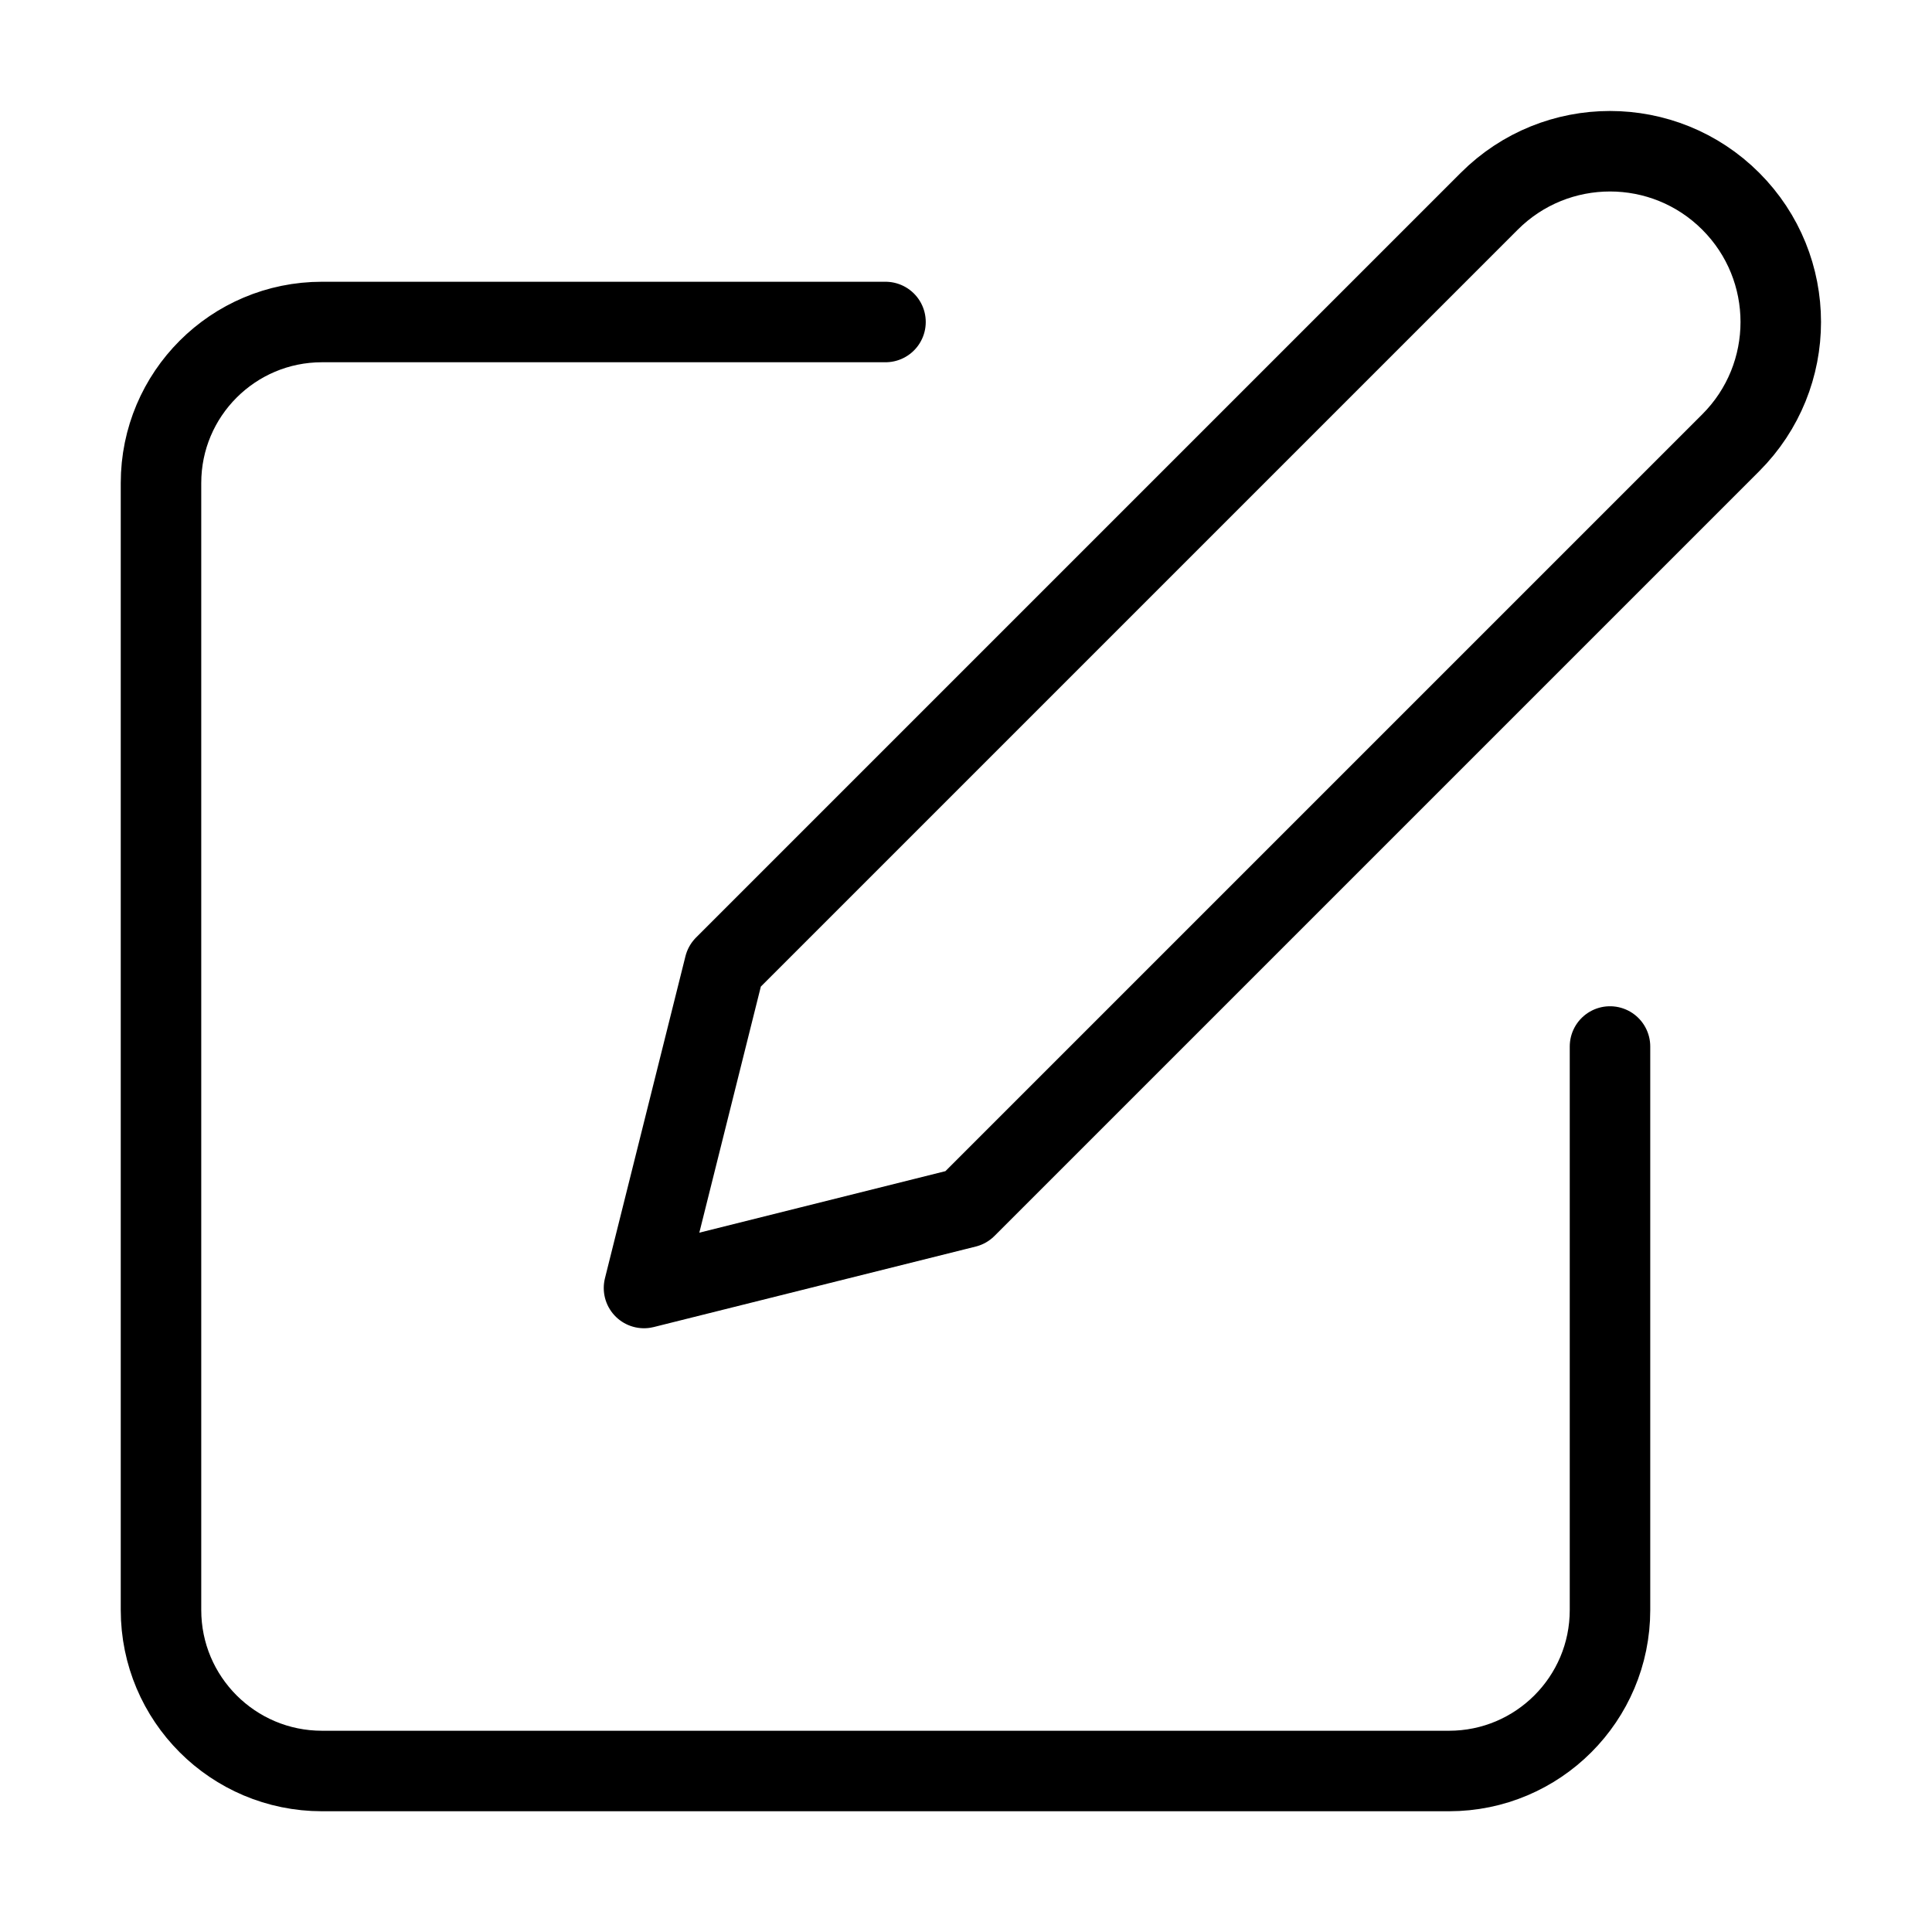
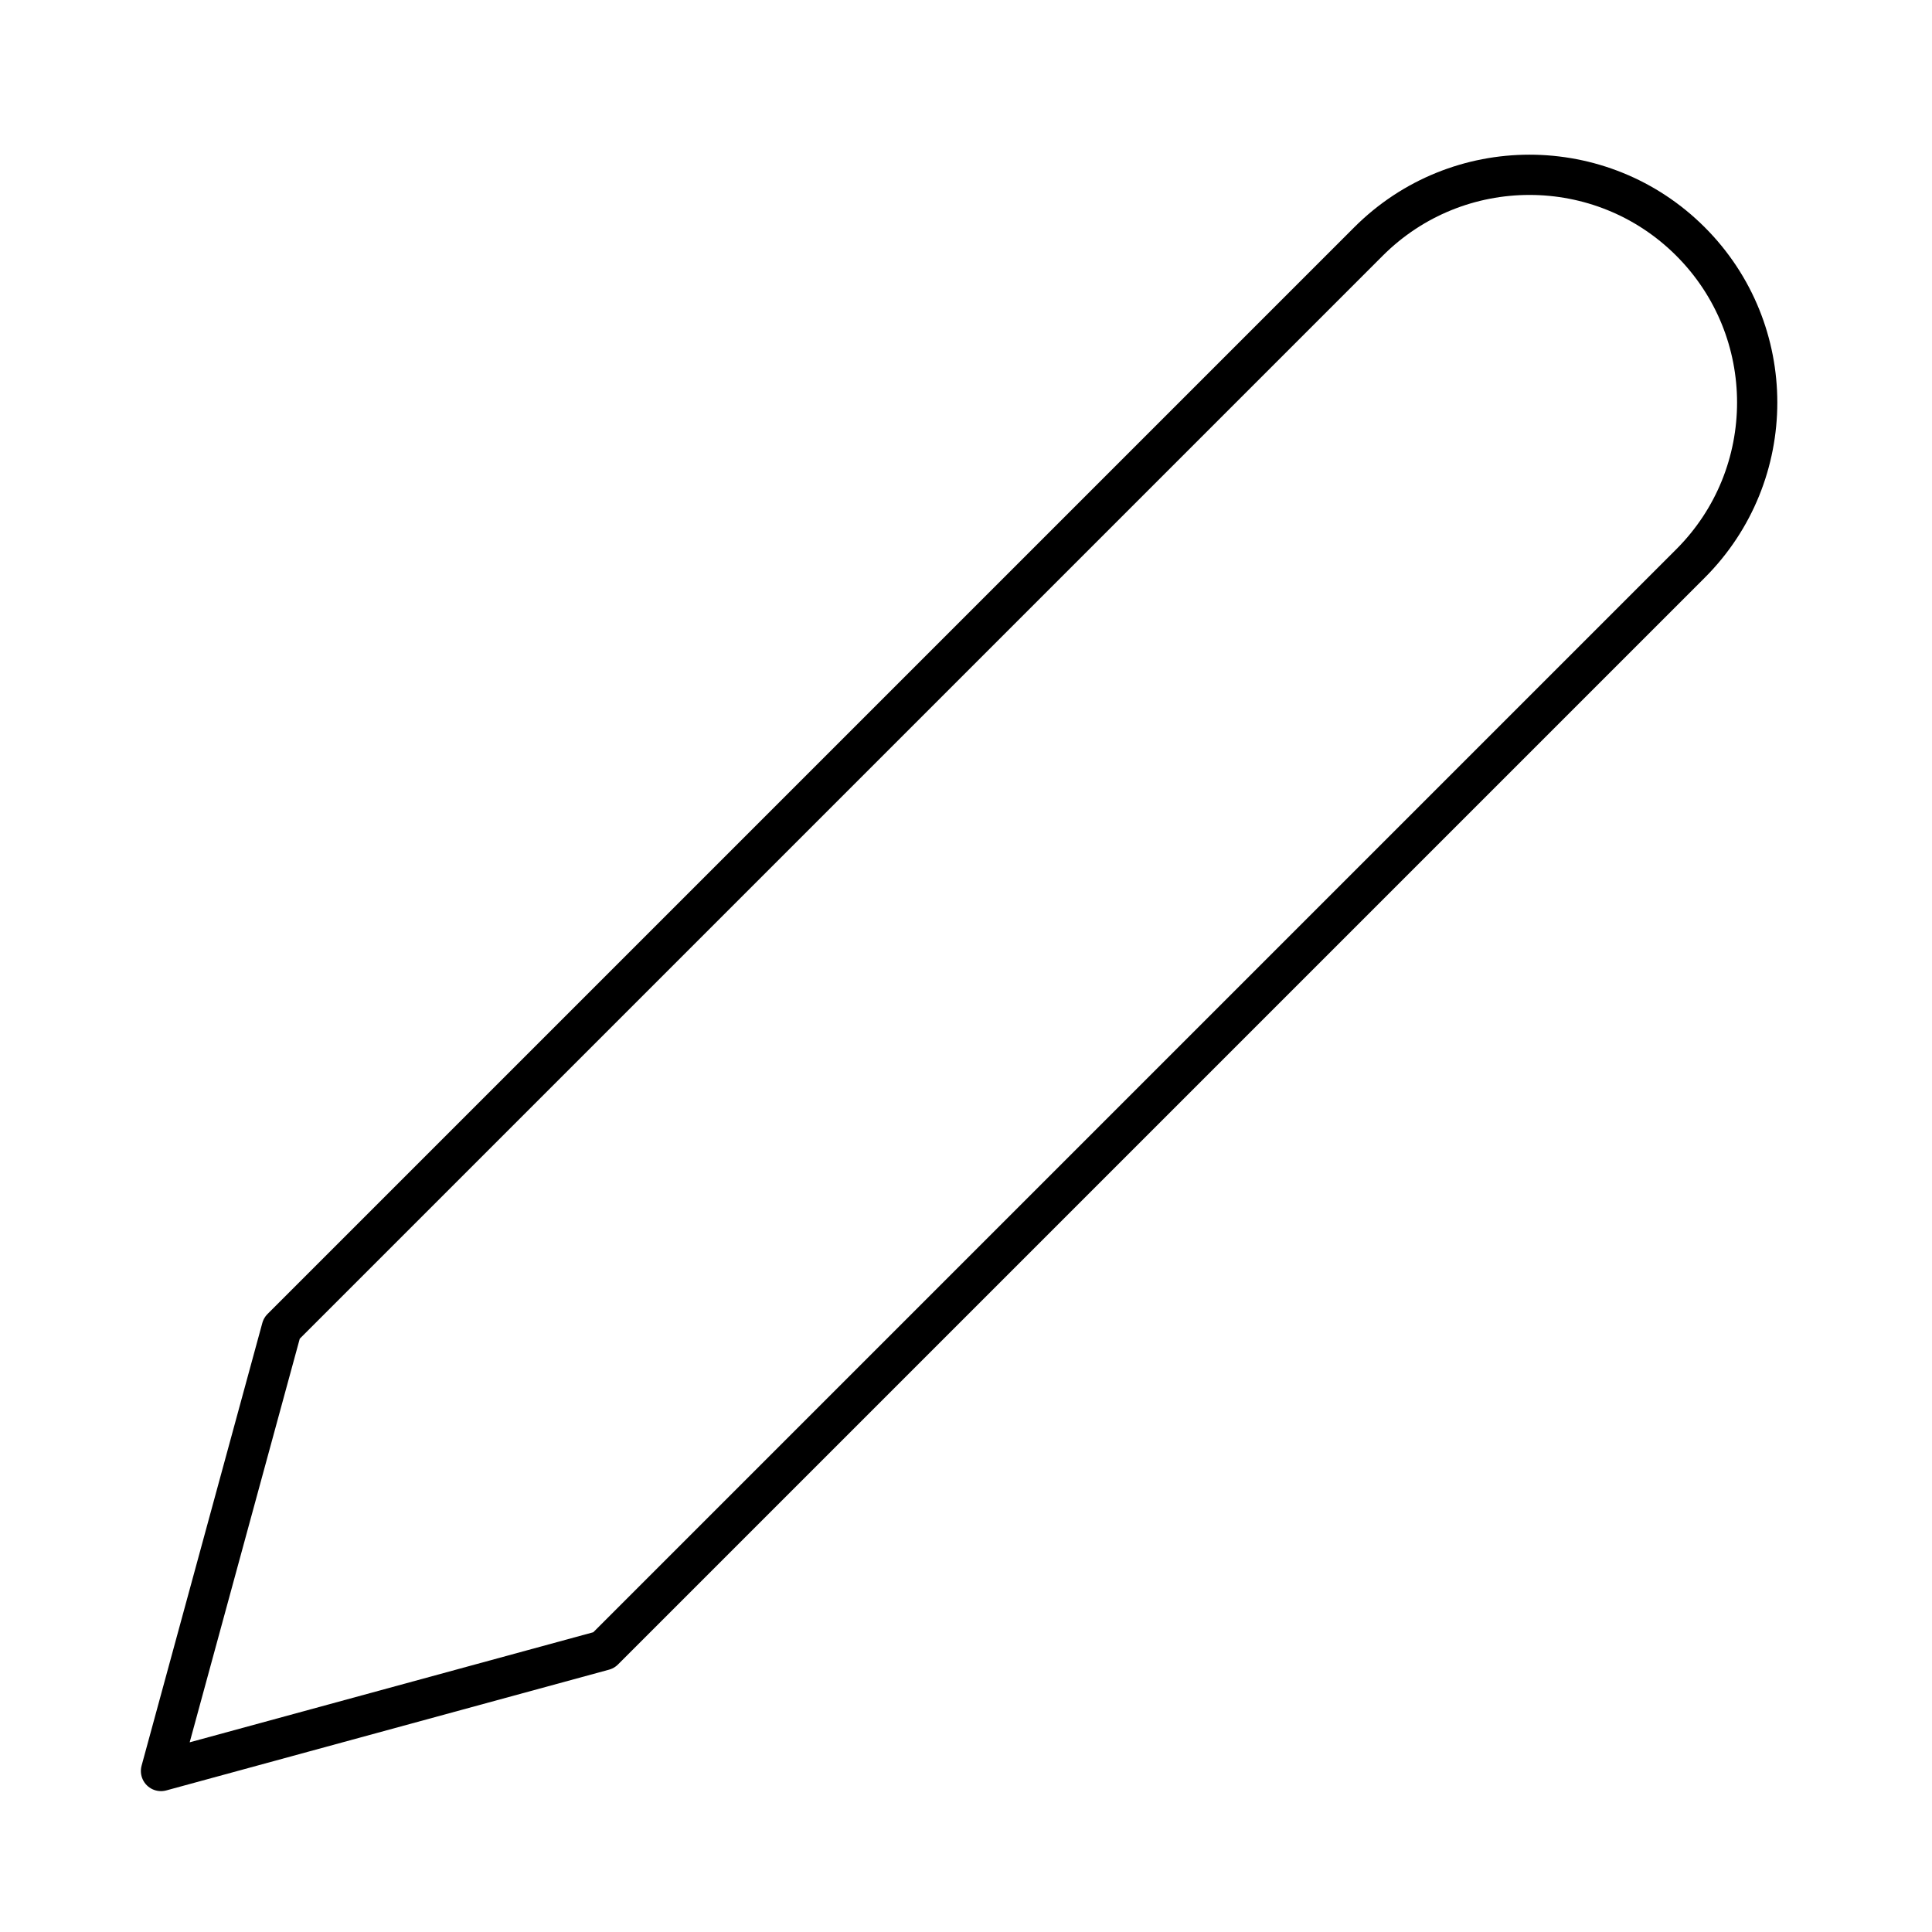
- <svg xmlns="http://www.w3.org/2000/svg" width="28" height="28" viewBox="0 0 24 24" fill="none" stroke="currentColor" stroke-width="1" stroke-linecap="round" stroke-linejoin="round" class="feather feather-edit">
-   <path d="M11 4H4a2 2 0 0 0-2 2v14a2 2 0 0 0 2 2h14a2 2 0 0 0 2-2v-7" />
-   <path d="M18.5 2.5a2.121 2.121 0 0 1 3 3L12 15l-4 1 1-4 9.5-9.5z" />
+ <svg xmlns="http://www.w3.org/2000/svg" width="20" height="20" viewBox="0 0 24 24" fill="none" stroke="currentColor" stroke-width="0.5" stroke-linecap="round" stroke-linejoin="round" class="feather feather-edit-2">
+   <path d="M17 3a2.828 2.828 0 1 1 4 4L7.5 20.5 2 22l1.5-5.5L17 3z" />
</svg>
